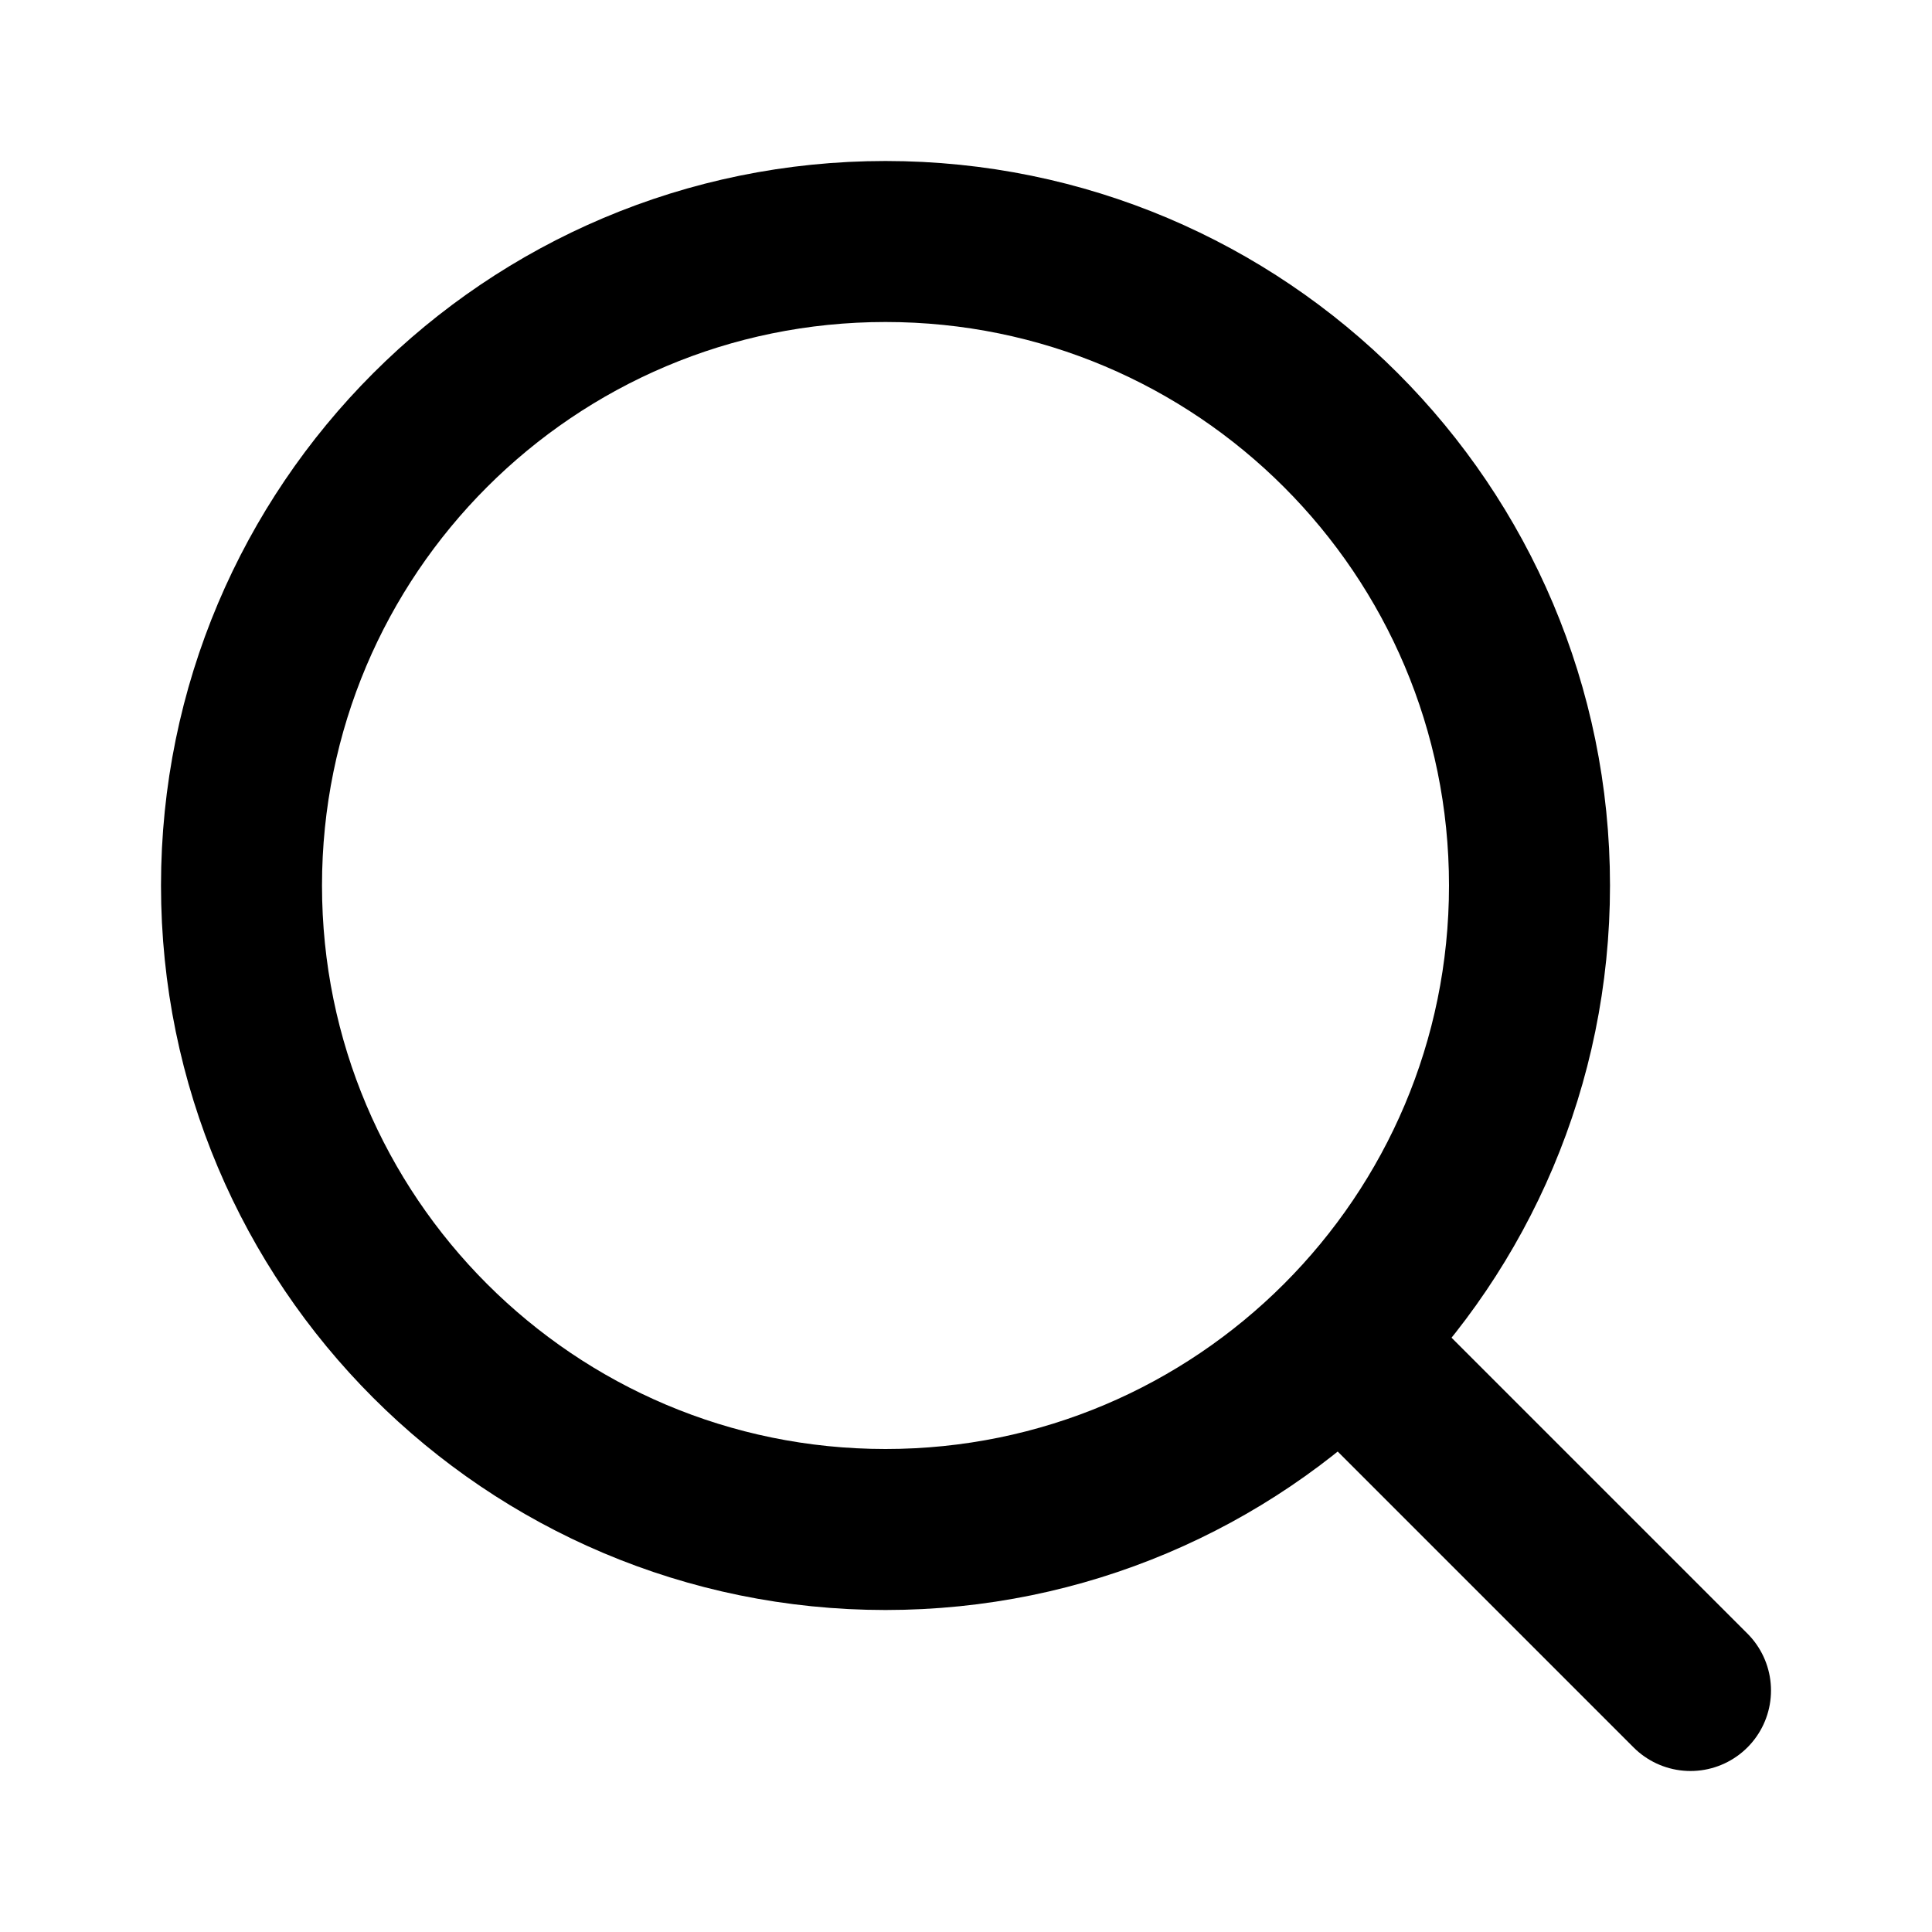
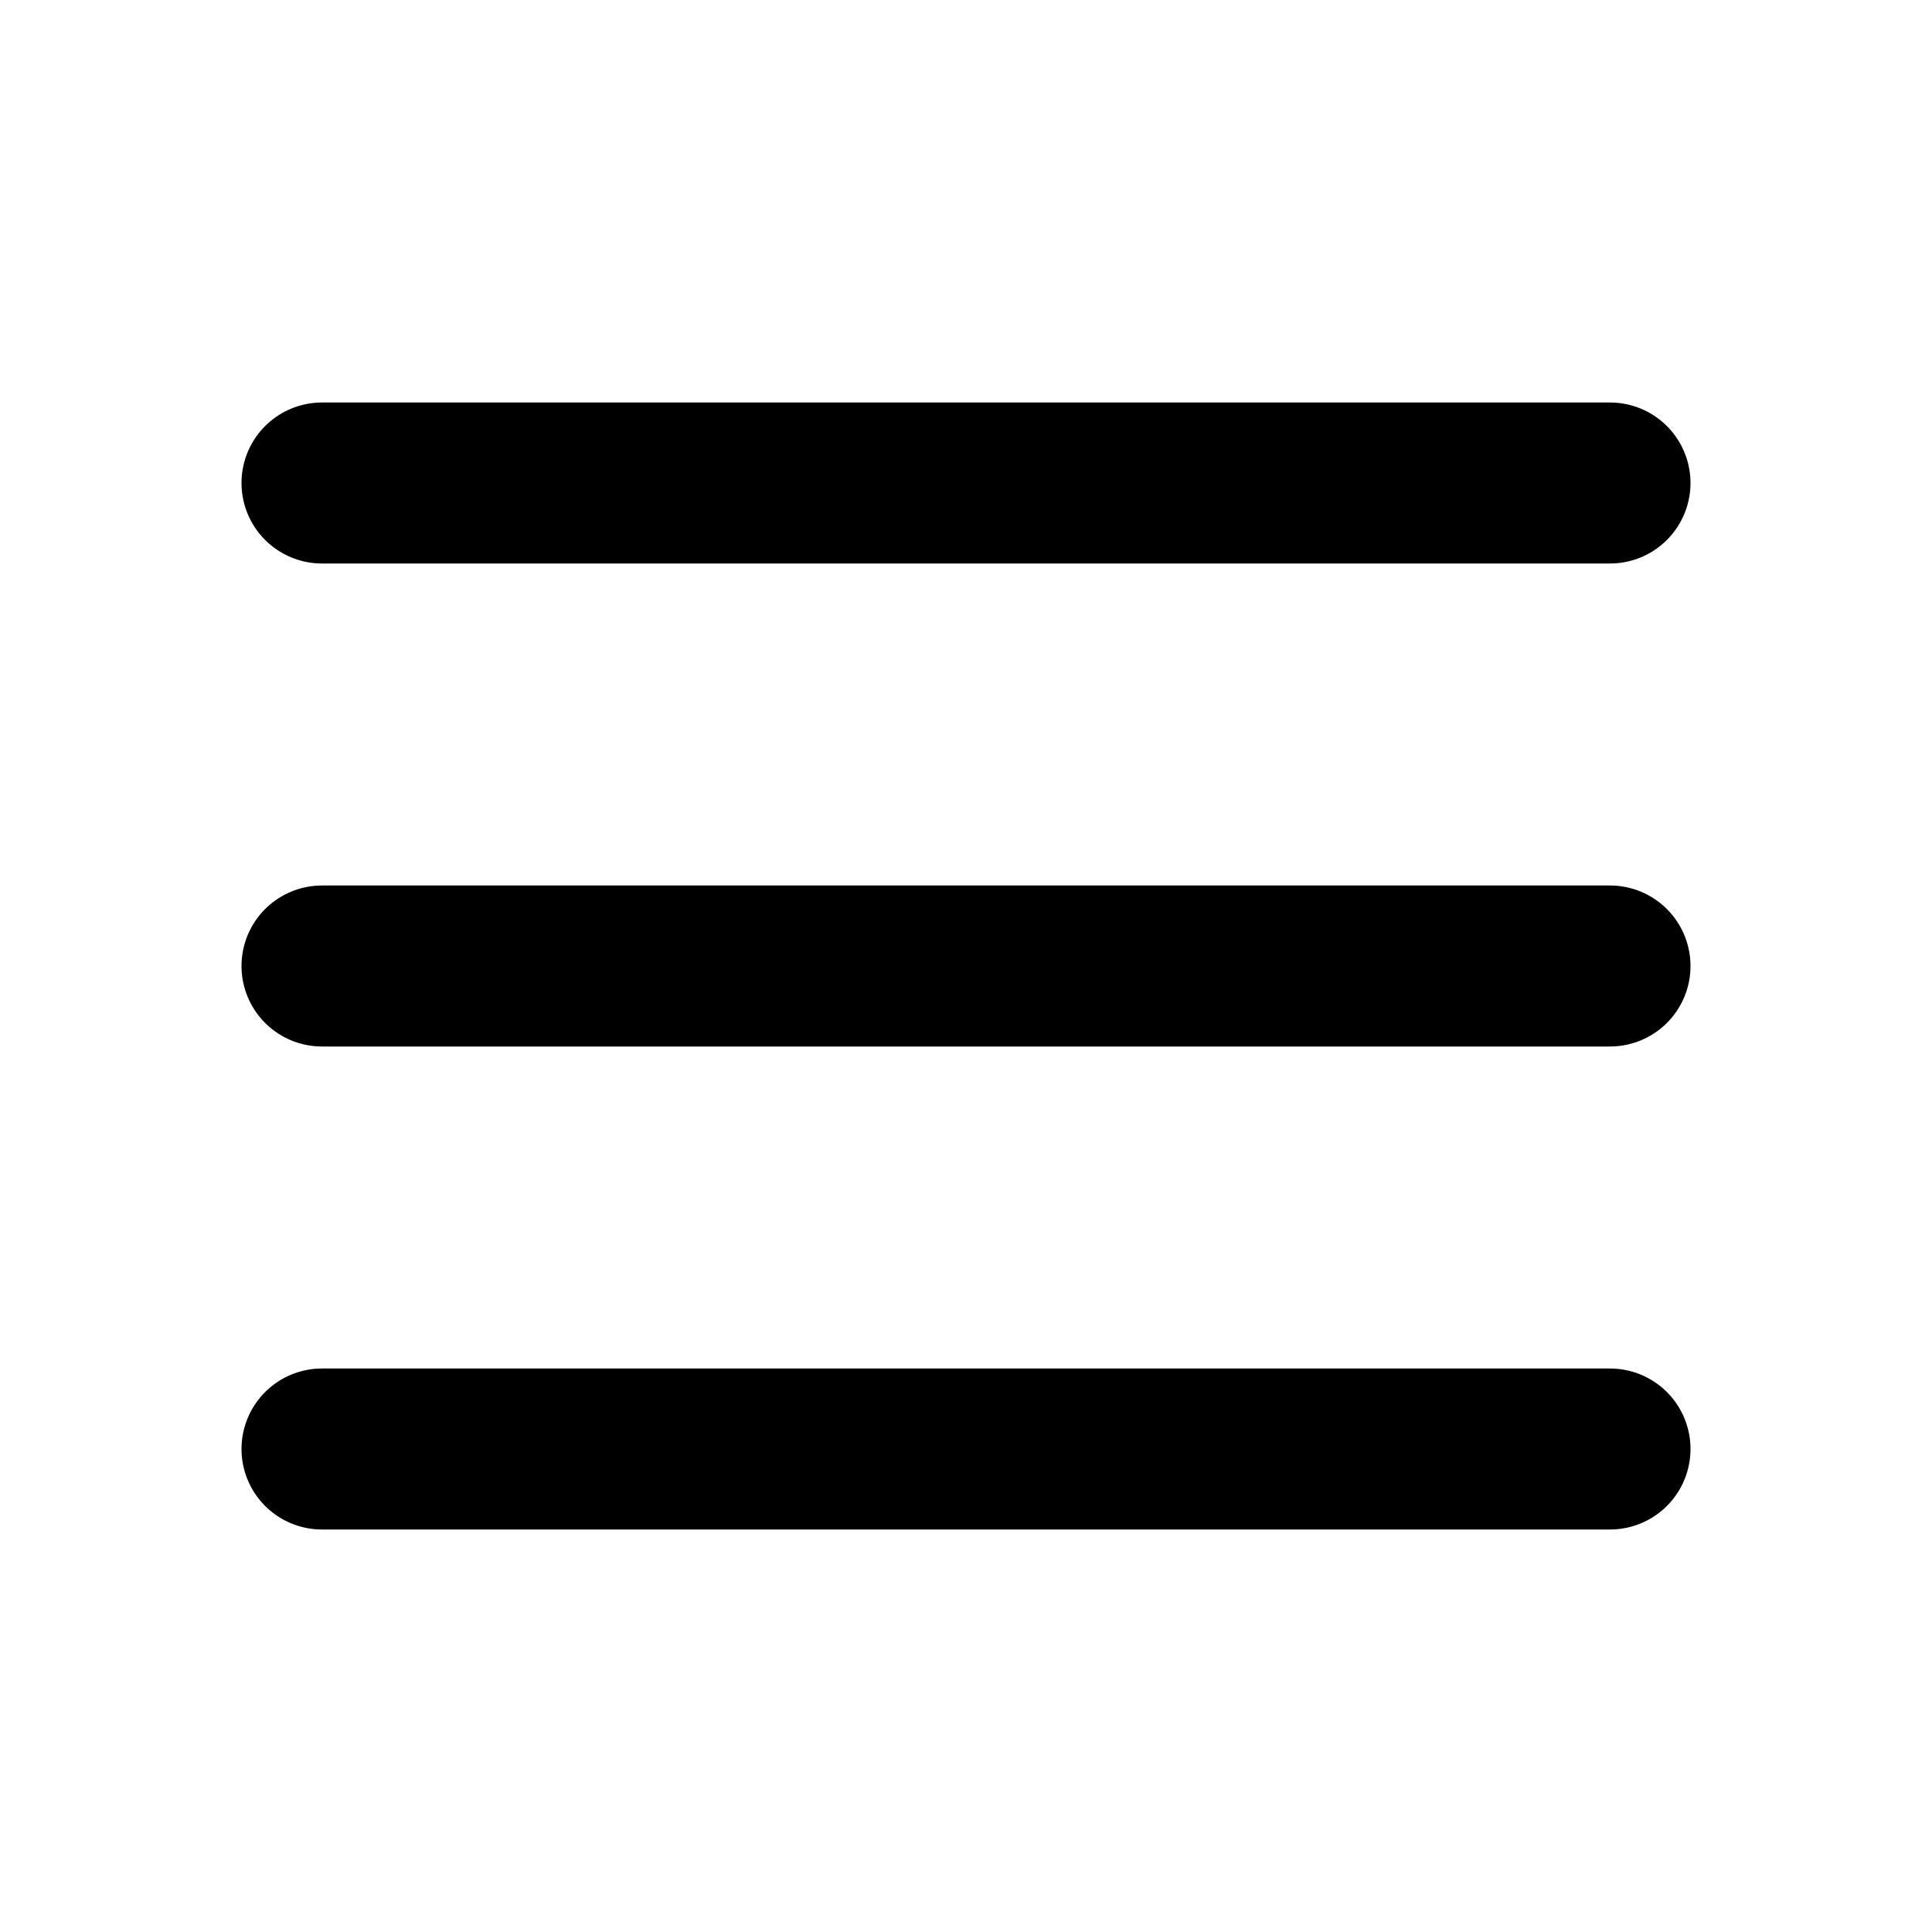
<svg xmlns="http://www.w3.org/2000/svg" width="24" height="24" viewBox="0 0 24 24" fill="none" stroke="currentColor" stroke-width="2" stroke-linecap="round" stroke-linejoin="round">
-   <circle cx="11" cy="11" r="8" />
-   <path d="m21 21-4.3-4.3" />
+   <line x1="4" x2="20" y1="12" y2="12" />
+   <line x1="4" x2="20" y1="6" y2="6" />
+   <line x1="4" x2="20" y1="18" y2="18" />
</svg>
